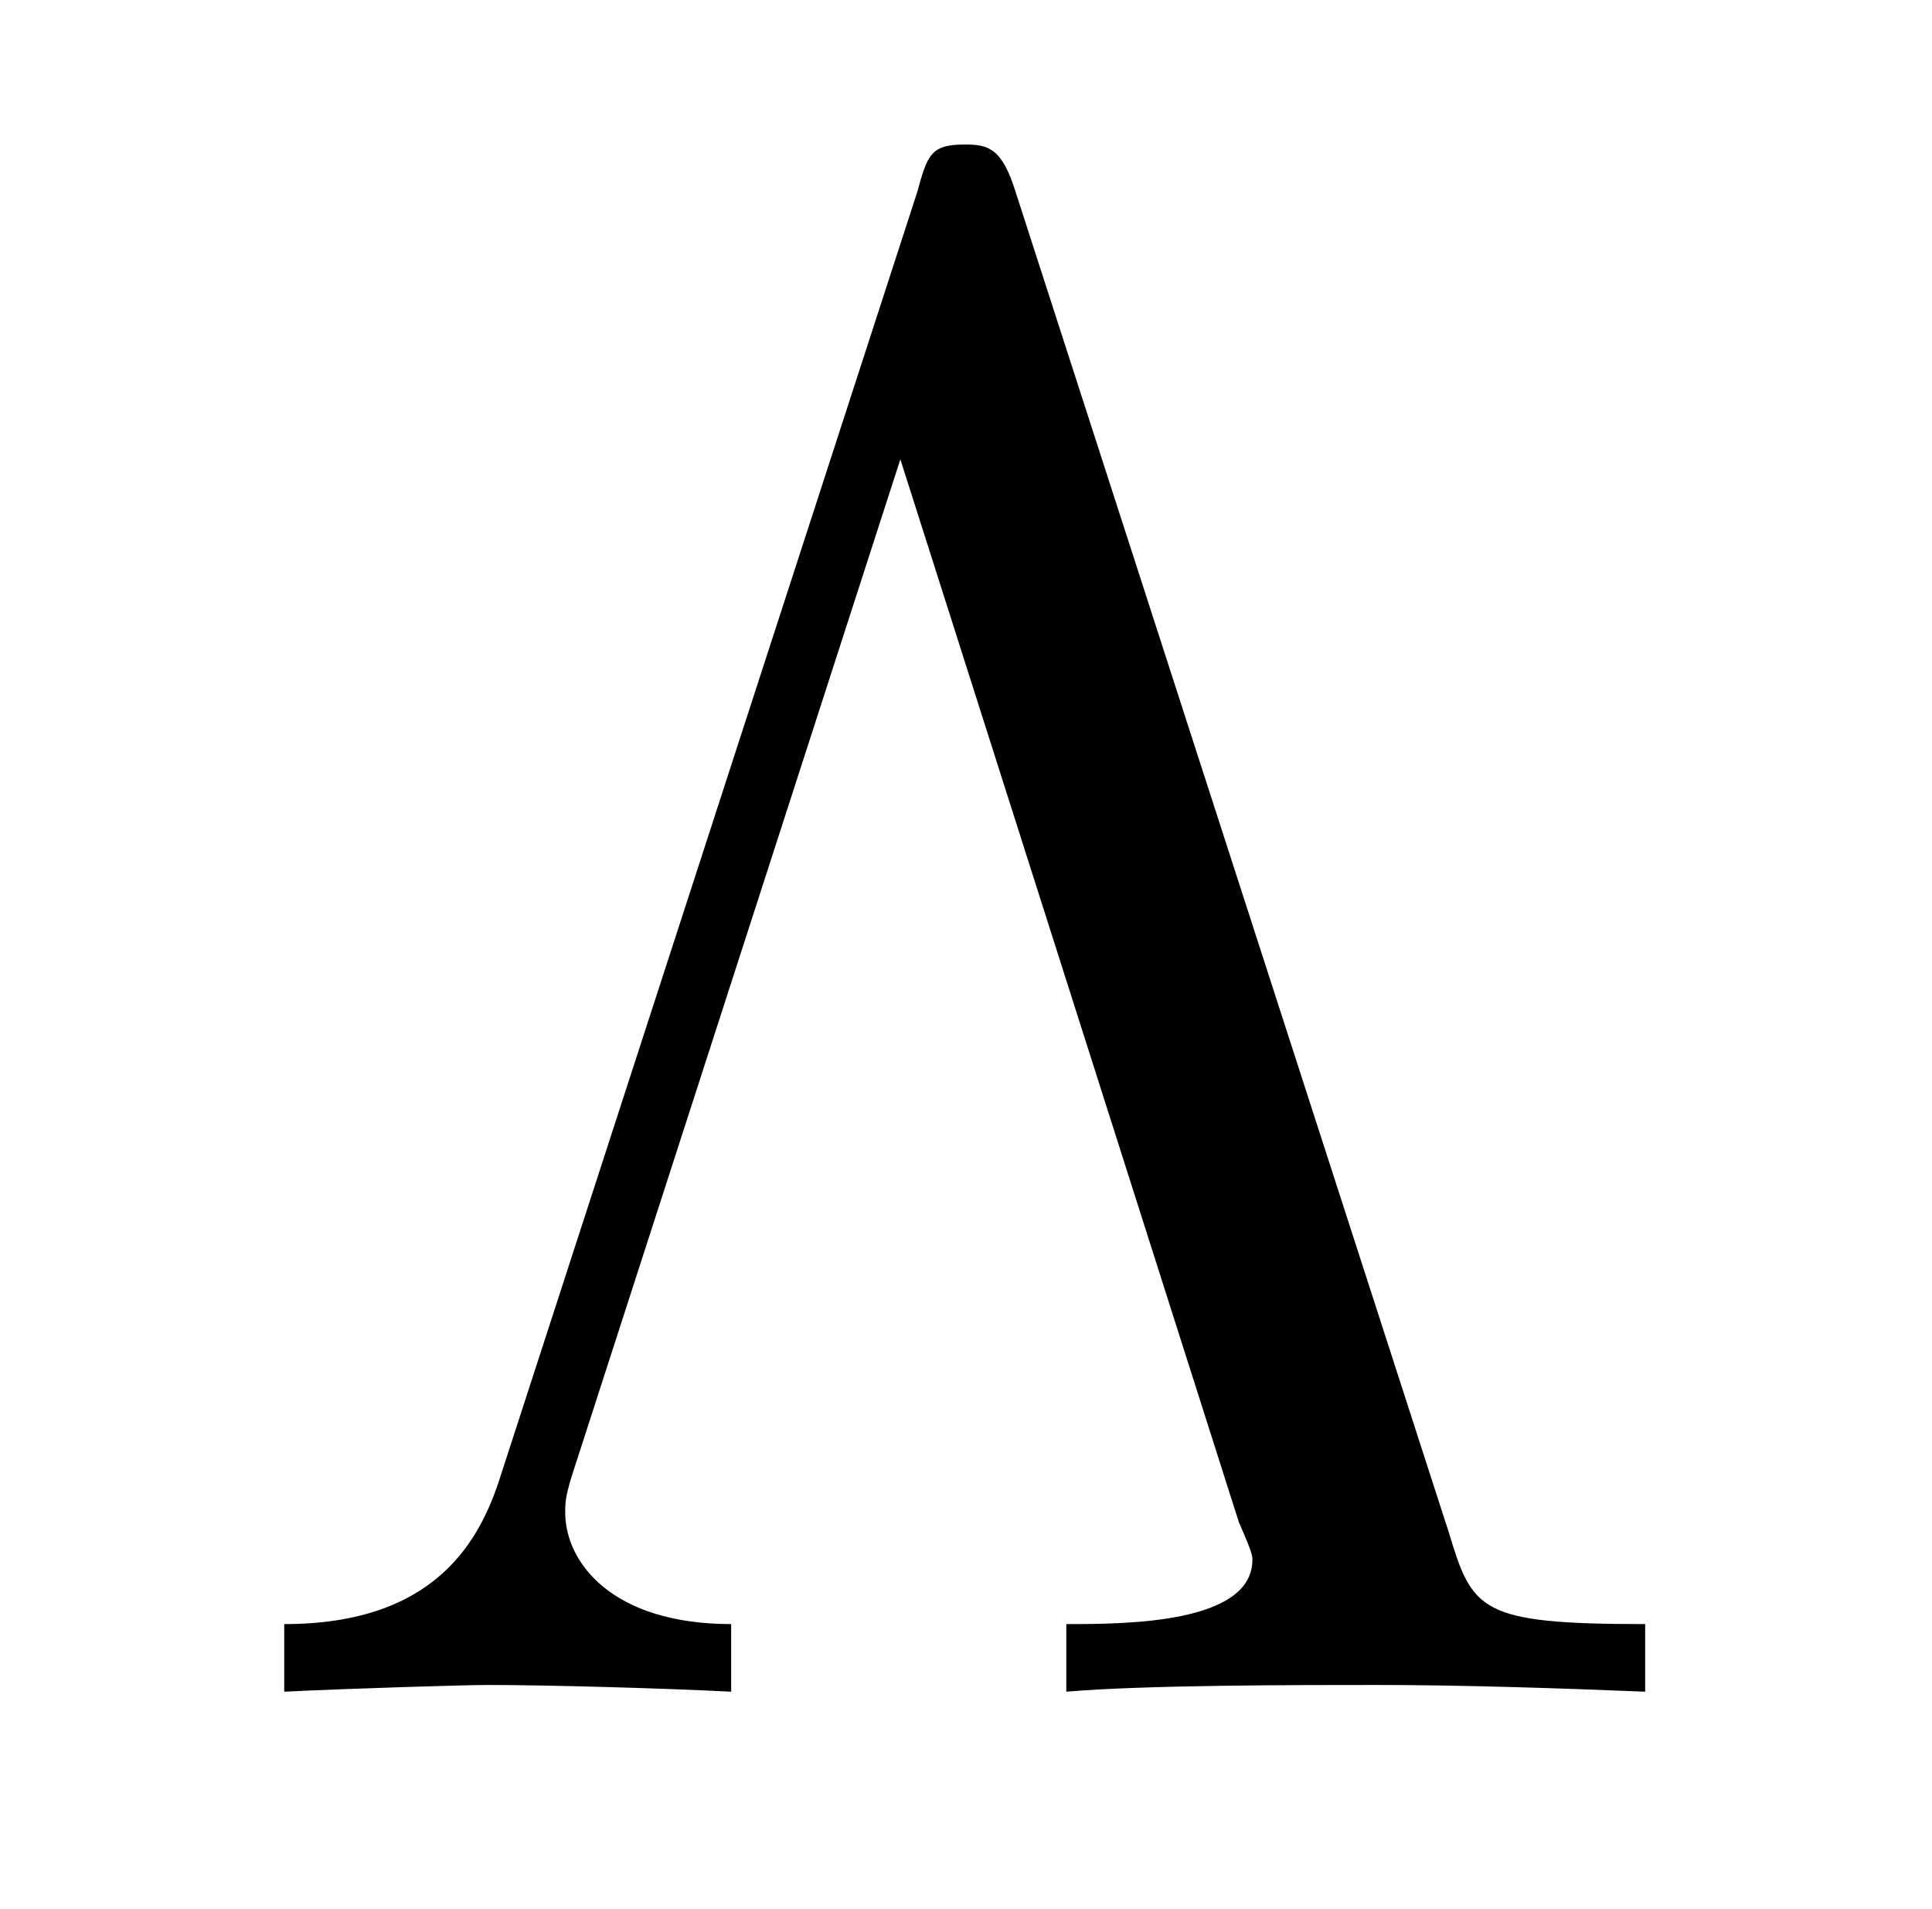
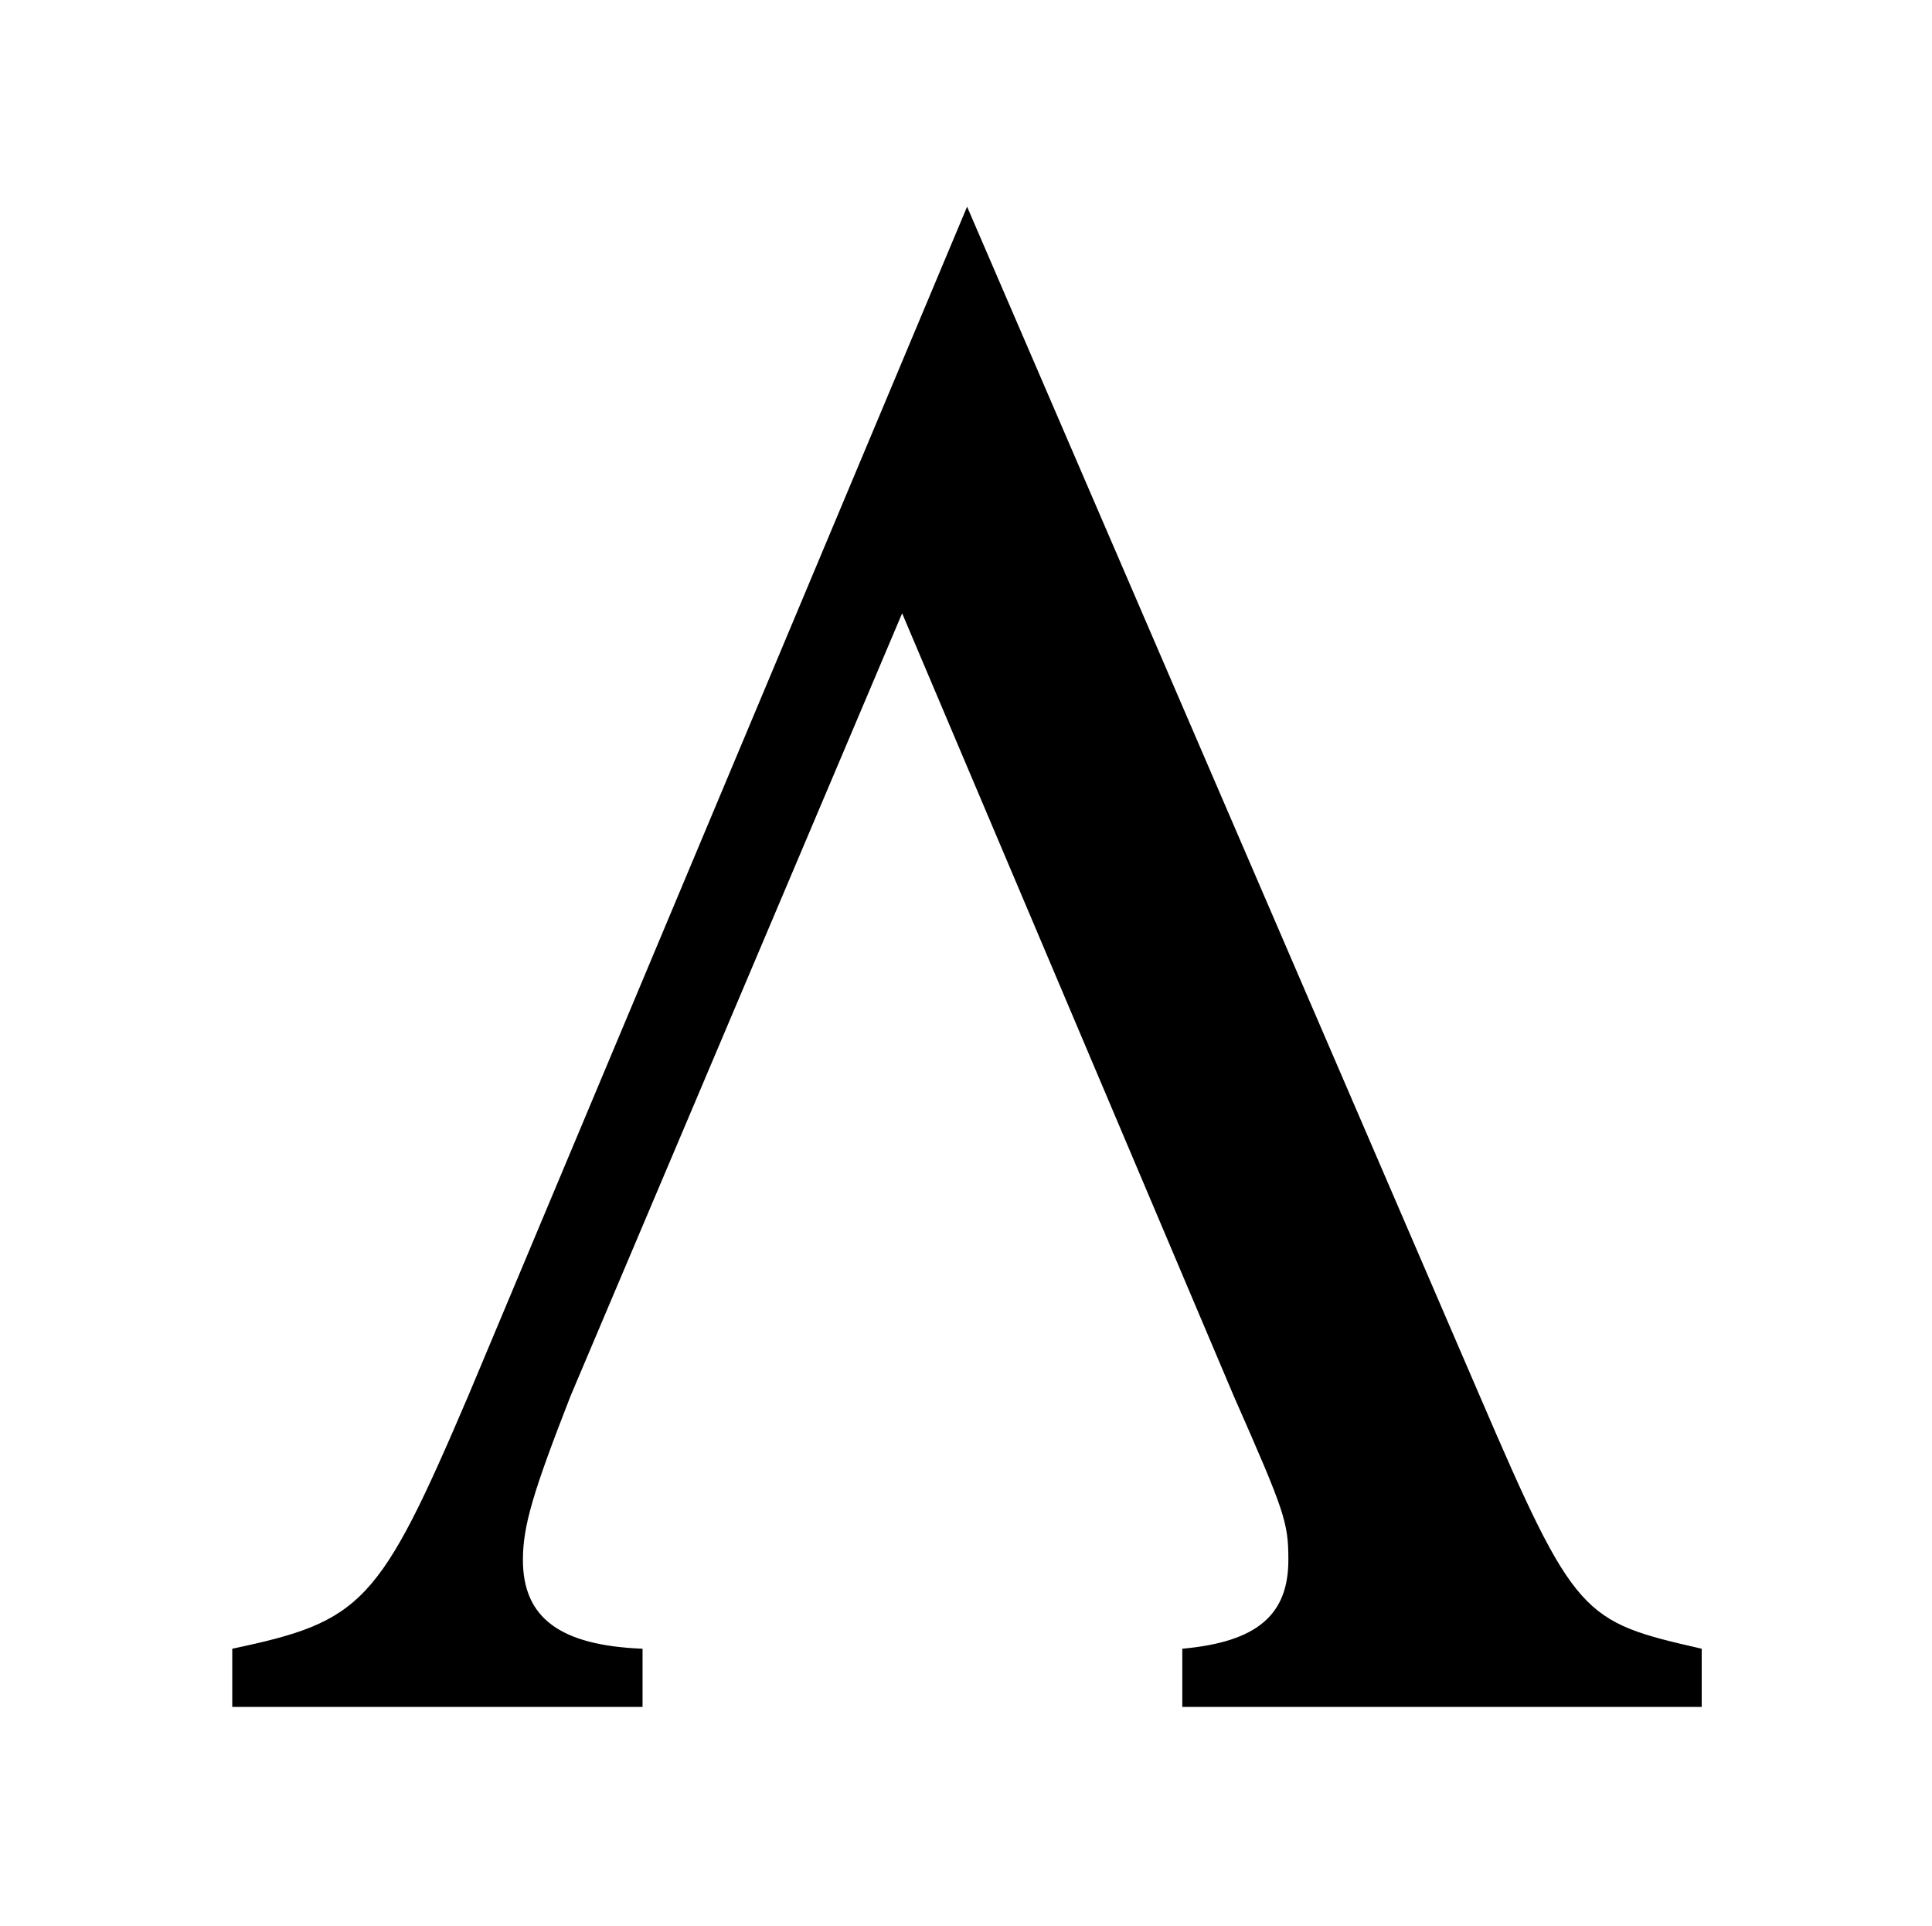
- <svg xmlns="http://www.w3.org/2000/svg" xmlns:xlink="http://www.w3.org/1999/xlink" viewBox="0 0 8.918 8.808" version="1.2">
+ <svg xmlns="http://www.w3.org/2000/svg" xmlns:xlink="http://www.w3.org/1999/xlink" viewBox="0 0 8.834 8.804" version="1.2">
  <defs>
    <g>
      <symbol overflow="visible" id="glyph0-0">
        <path style="stroke:none;" d="" />
      </symbol>
      <symbol overflow="visible" id="glyph0-1">
-         <path style="stroke:none;" d="M 3.688 -6.922 C 3.625 -7.125 3.562 -7.141 3.453 -7.141 C 3.297 -7.141 3.281 -7.094 3.234 -6.922 L 1.312 -1 C 1.219 -0.703 1.016 -0.312 0.312 -0.312 L 0.312 0 C 0.641 -0.016 1.156 -0.031 1.25 -0.031 C 1.531 -0.031 2.062 -0.016 2.375 0 L 2.375 -0.312 C 1.828 -0.312 1.609 -0.594 1.609 -0.828 C 1.609 -0.875 1.609 -0.906 1.656 -1.047 L 3.156 -5.688 L 4.719 -0.781 C 4.781 -0.641 4.781 -0.625 4.781 -0.609 C 4.781 -0.312 4.188 -0.312 3.922 -0.312 L 3.922 0 C 4.281 -0.031 4.984 -0.031 5.359 -0.031 C 5.75 -0.031 6.203 -0.016 6.594 0 L 6.594 -0.312 C 5.828 -0.312 5.797 -0.375 5.688 -0.734 Z M 3.688 -6.922 " />
+         <path style="stroke:none;" d="M 3.125 -5 L 4.641 -1.422 C 4.875 -0.891 4.891 -0.844 4.891 -0.672 C 4.891 -0.422 4.75 -0.297 4.406 -0.266 L 4.406 0 L 6.781 0 L 6.781 -0.266 C 6.234 -0.391 6.203 -0.406 5.766 -1.422 L 3.422 -6.859 L 1.141 -1.422 C 0.734 -0.469 0.656 -0.391 0.062 -0.266 L 0.062 0 L 1.938 0 L 1.938 -0.266 C 1.562 -0.281 1.391 -0.406 1.391 -0.672 C 1.391 -0.828 1.438 -0.984 1.609 -1.422 Z M 3.125 -5 " />
      </symbol>
    </g>
  </defs>
  <g id="surface1">
    <g style="fill:rgb(0%,0%,0%);fill-opacity:1;">
-       <use xlink:href="#glyph0-1" x="1" y="7.808" />
+       <use xlink:href="#glyph0-1" x="1" y="7.804" />
    </g>
  </g>
</svg>
